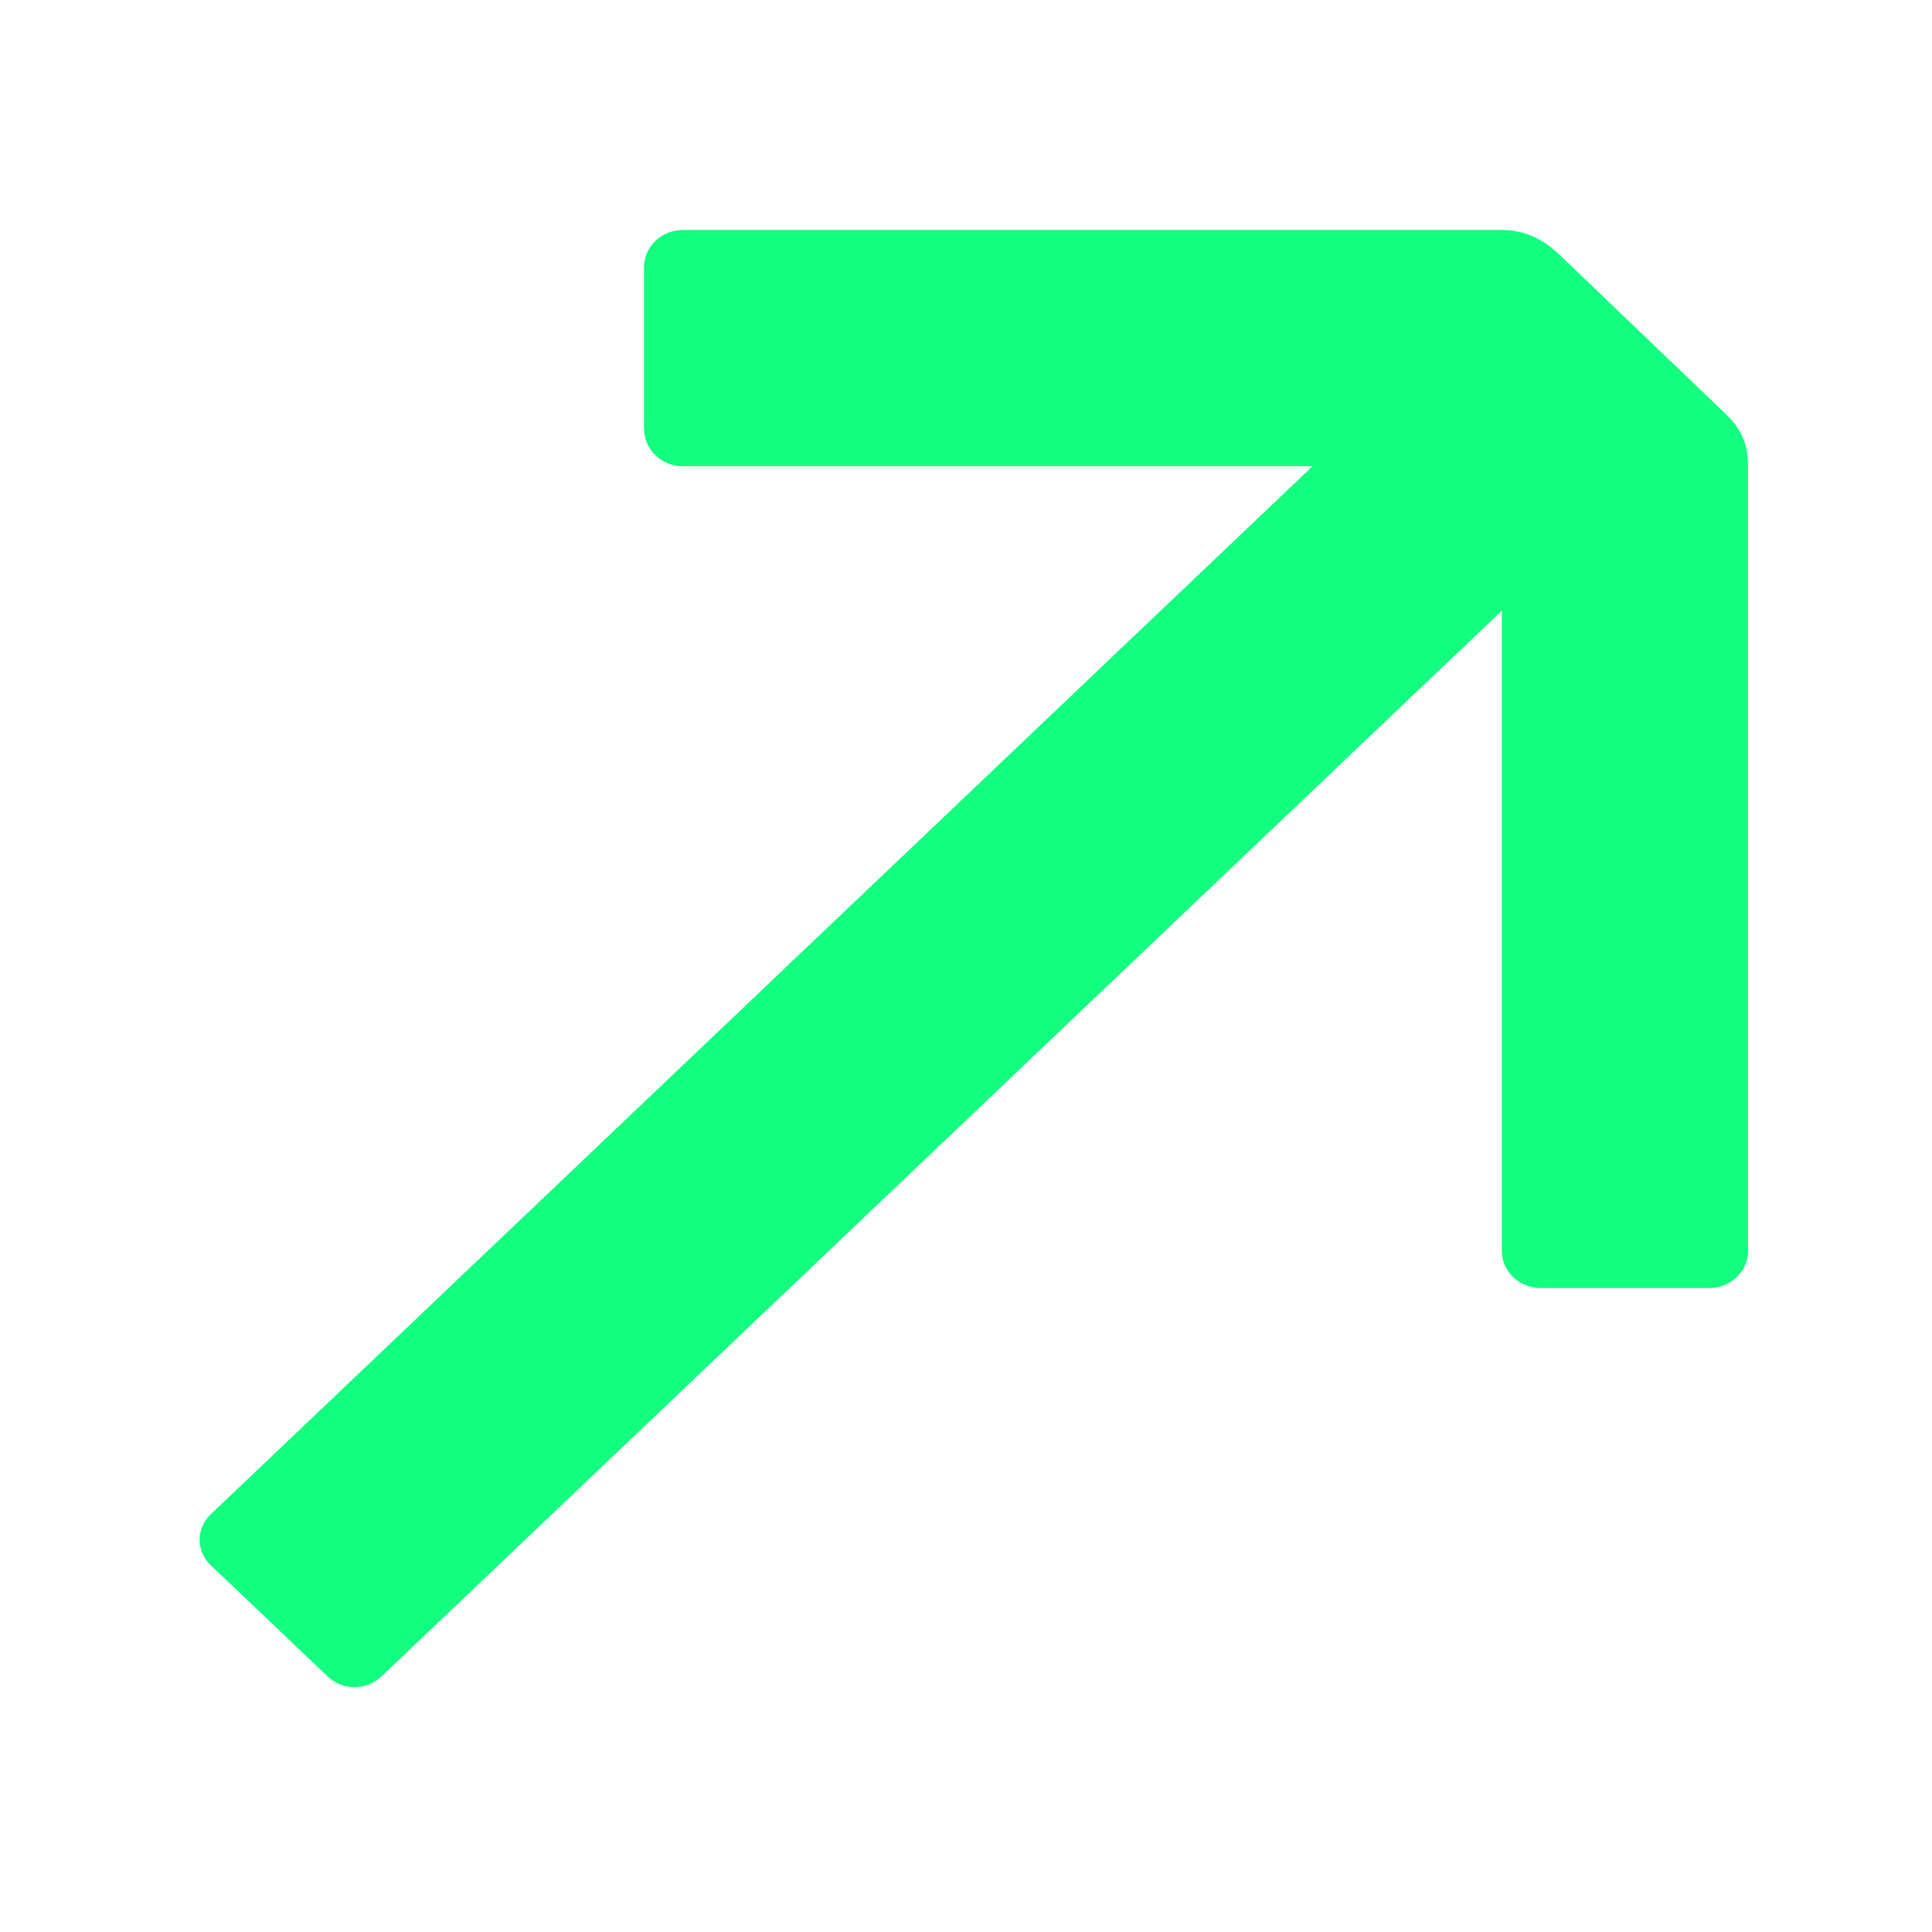
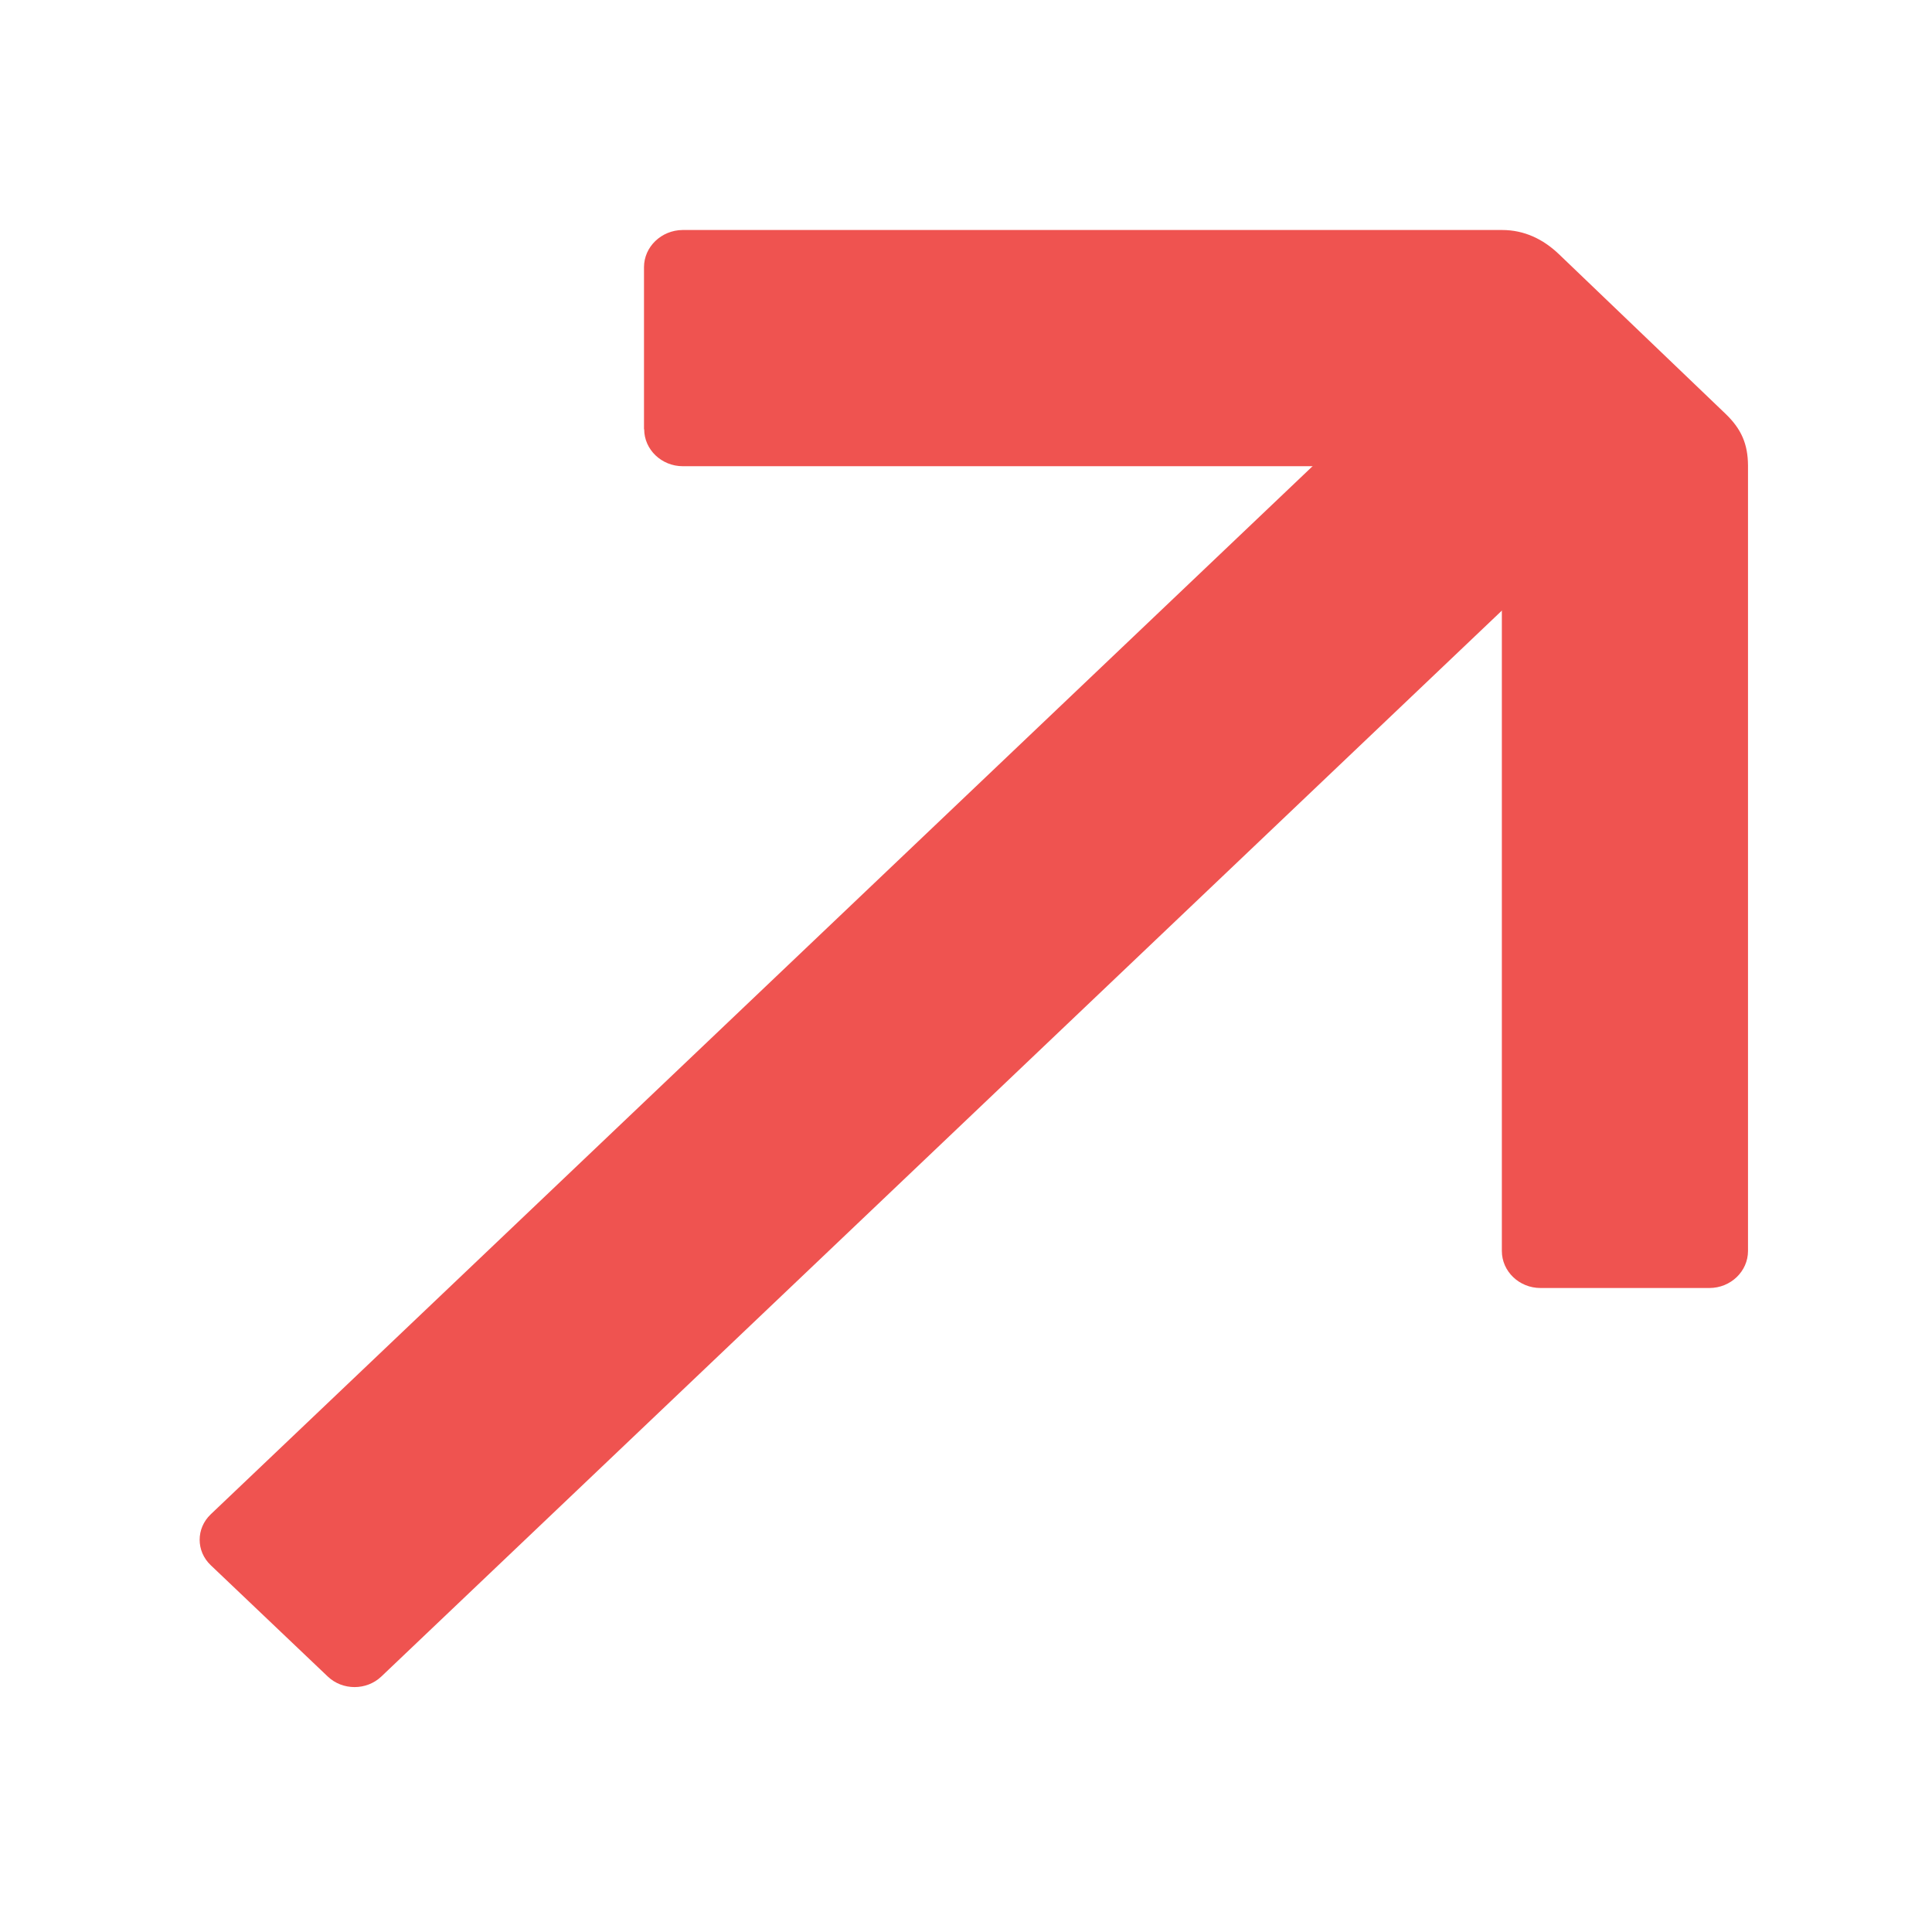
<svg xmlns="http://www.w3.org/2000/svg" width="42" height="42" viewBox="0 0 42 42" fill="none">
-   <path d="M14.004 9.332C14.004 9.774 14.382 10.135 14.843 10.135H30.041C31.689 10.135 32.649 11.055 32.649 12.57V27.196C32.649 27.638 33.026 28 33.488 28H37.161C37.623 28 38 27.638 38 27.196V10.115C37.996 9.653 37.857 9.328 37.514 8.998L33.89 5.526C33.546 5.197 33.135 5 32.653 5H14.839C14.377 5.004 14 5.366 14 5.808V9.332H14.004Z" fill="#12FF80" />
-   <path d="M4.581 34.026L7.126 36.447C7.447 36.752 7.968 36.752 8.289 36.447L33.284 12.67C33.605 12.364 33.605 11.869 33.284 11.564L30.739 9.143C30.418 8.838 29.898 8.838 29.577 9.143L4.581 32.92C4.26 33.226 4.26 33.721 4.581 34.026Z" fill="#12FF80" />
+   <path d="M14.004 9.332C14.004 9.774 14.382 10.135 14.843 10.135H30.041C31.689 10.135 32.649 11.055 32.649 12.57V27.196C32.649 27.638 33.026 28 33.488 28H37.161C37.623 28 38 27.638 38 27.196V10.115C37.996 9.653 37.857 9.328 37.514 8.998L33.89 5.526C33.546 5.197 33.135 5 32.653 5H14.839C14.377 5.004 14 5.366 14 5.808V9.332H14.004Z" fill="#ef5350" />
+   <path d="M4.581 34.026L7.126 36.447C7.447 36.752 7.968 36.752 8.289 36.447L33.284 12.67C33.605 12.364 33.605 11.869 33.284 11.564L30.739 9.143C30.418 8.838 29.898 8.838 29.577 9.143L4.581 32.92C4.26 33.226 4.26 33.721 4.581 34.026Z" fill="#ef5350" />
</svg>
